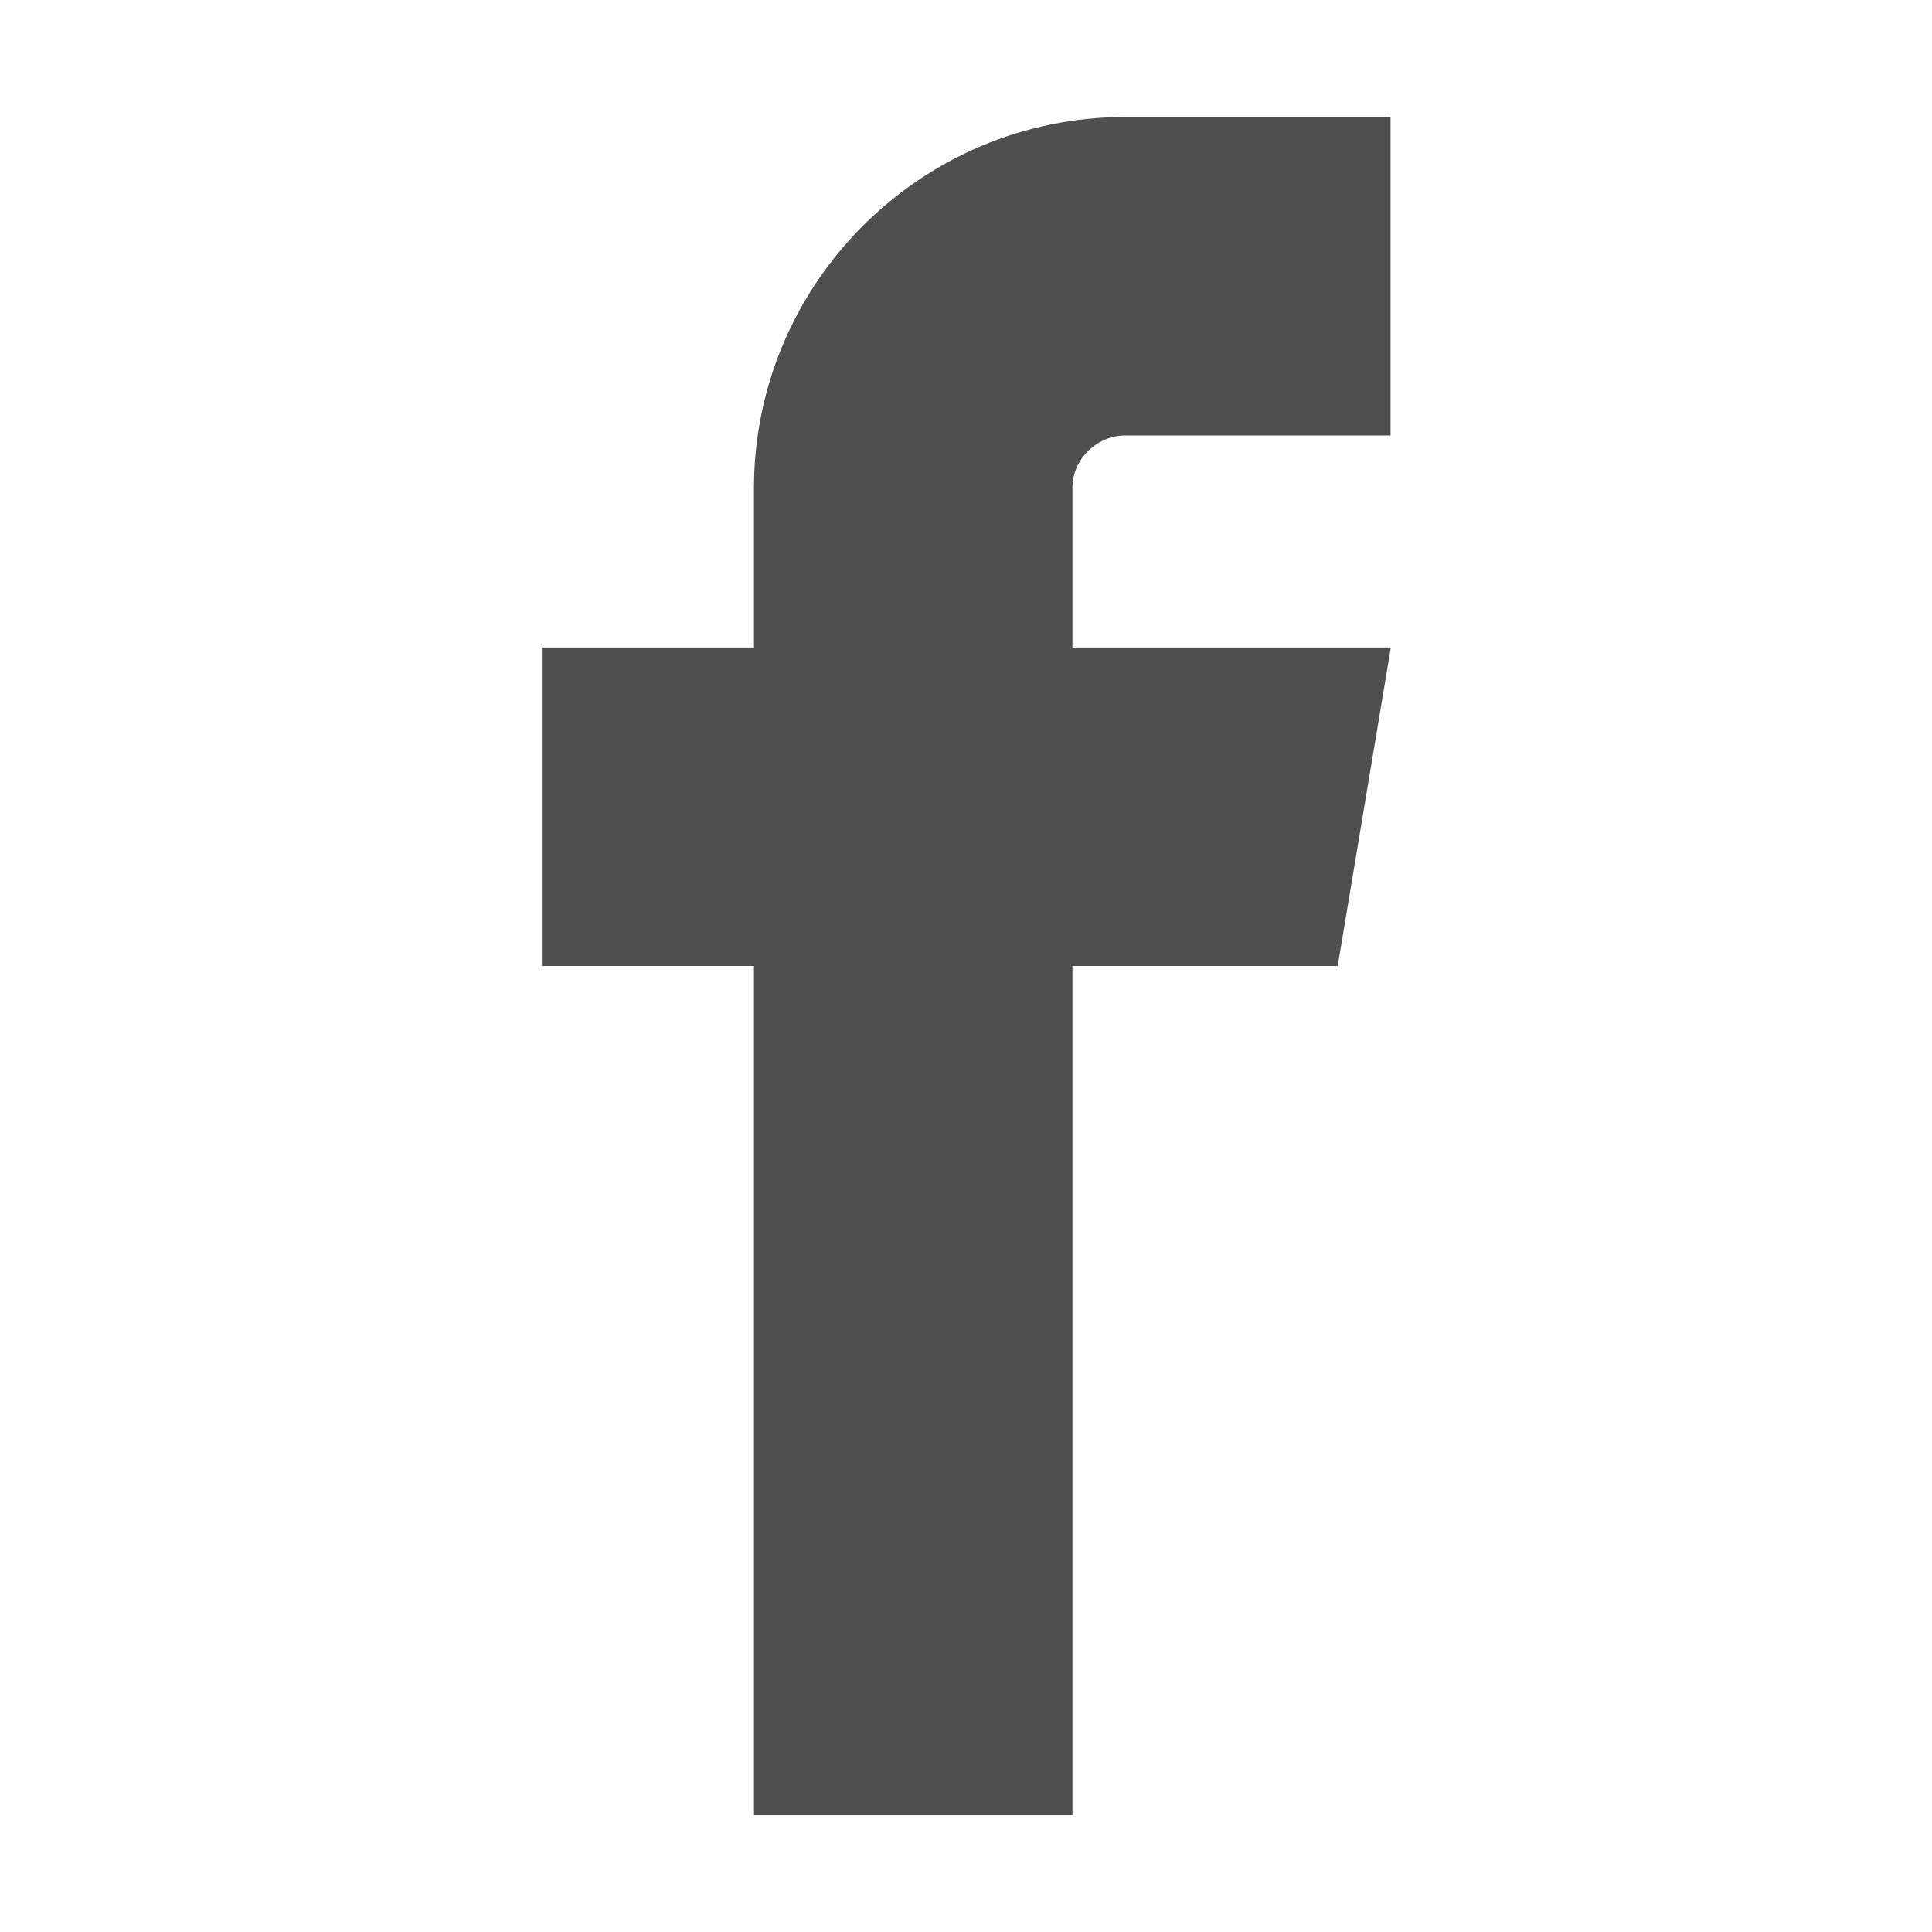
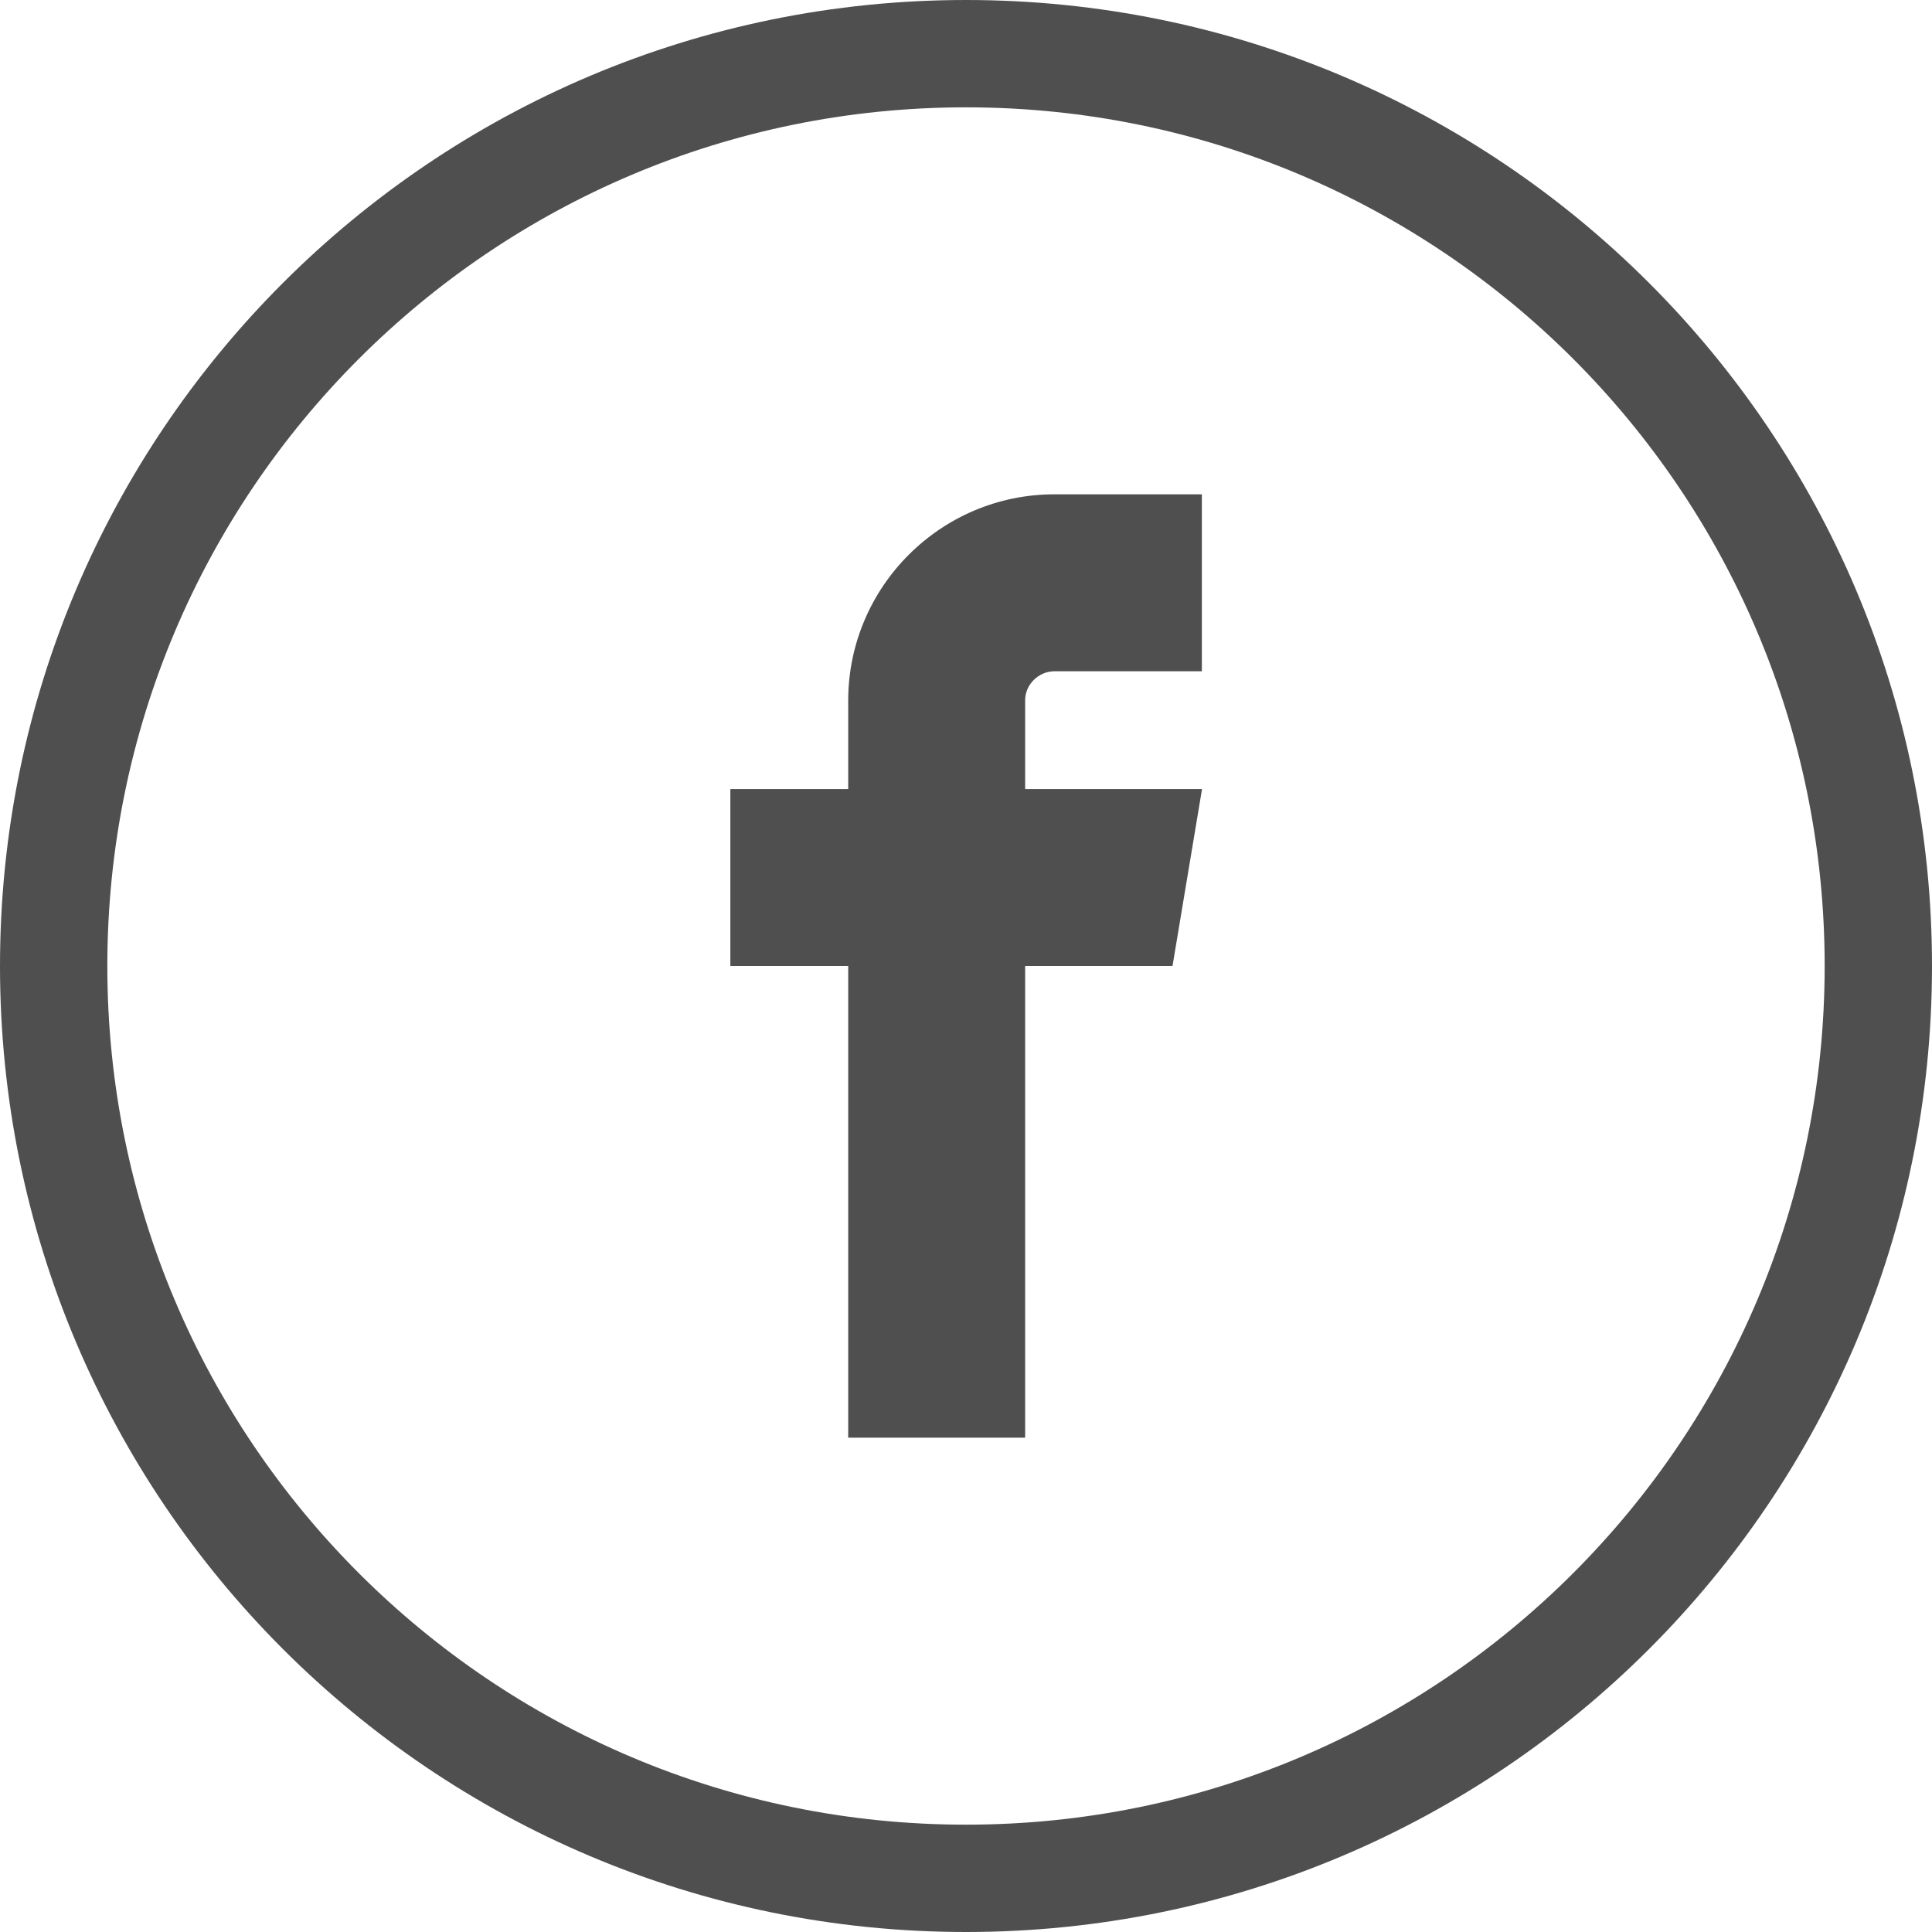
- <svg xmlns="http://www.w3.org/2000/svg" width="20" height="20" viewBox="0 0 20 20" fill="none">
-   <path d="M11.648 4.508H14.395V1.211H11.648C9.527 1.211 7.805 2.938 7.805 5.055V6.703H5.609V10H7.805V18.789H11.102V10H13.848L14.398 6.703H11.102V5.055C11.098 4.758 11.352 4.508 11.648 4.508Z" fill="#4F4F4F" />
+ <svg xmlns="http://www.w3.org/2000/svg" width="36" height="36" viewBox="0 0 36 36" fill="none">
+   <circle cx="18" cy="18" r="17" stroke="#4F4F4F" stroke-width="2" />
+   <path d="M19.648 12.508H22.395V9.211H19.648C17.527 9.211 15.805 10.938 15.805 13.055V14.703H13.609V18H15.805V26.789H19.102V18H21.848L22.398 14.703H19.102V13.055C19.098 12.758 19.352 12.508 19.648 12.508Z" fill="#4F4F4F" />
</svg>
